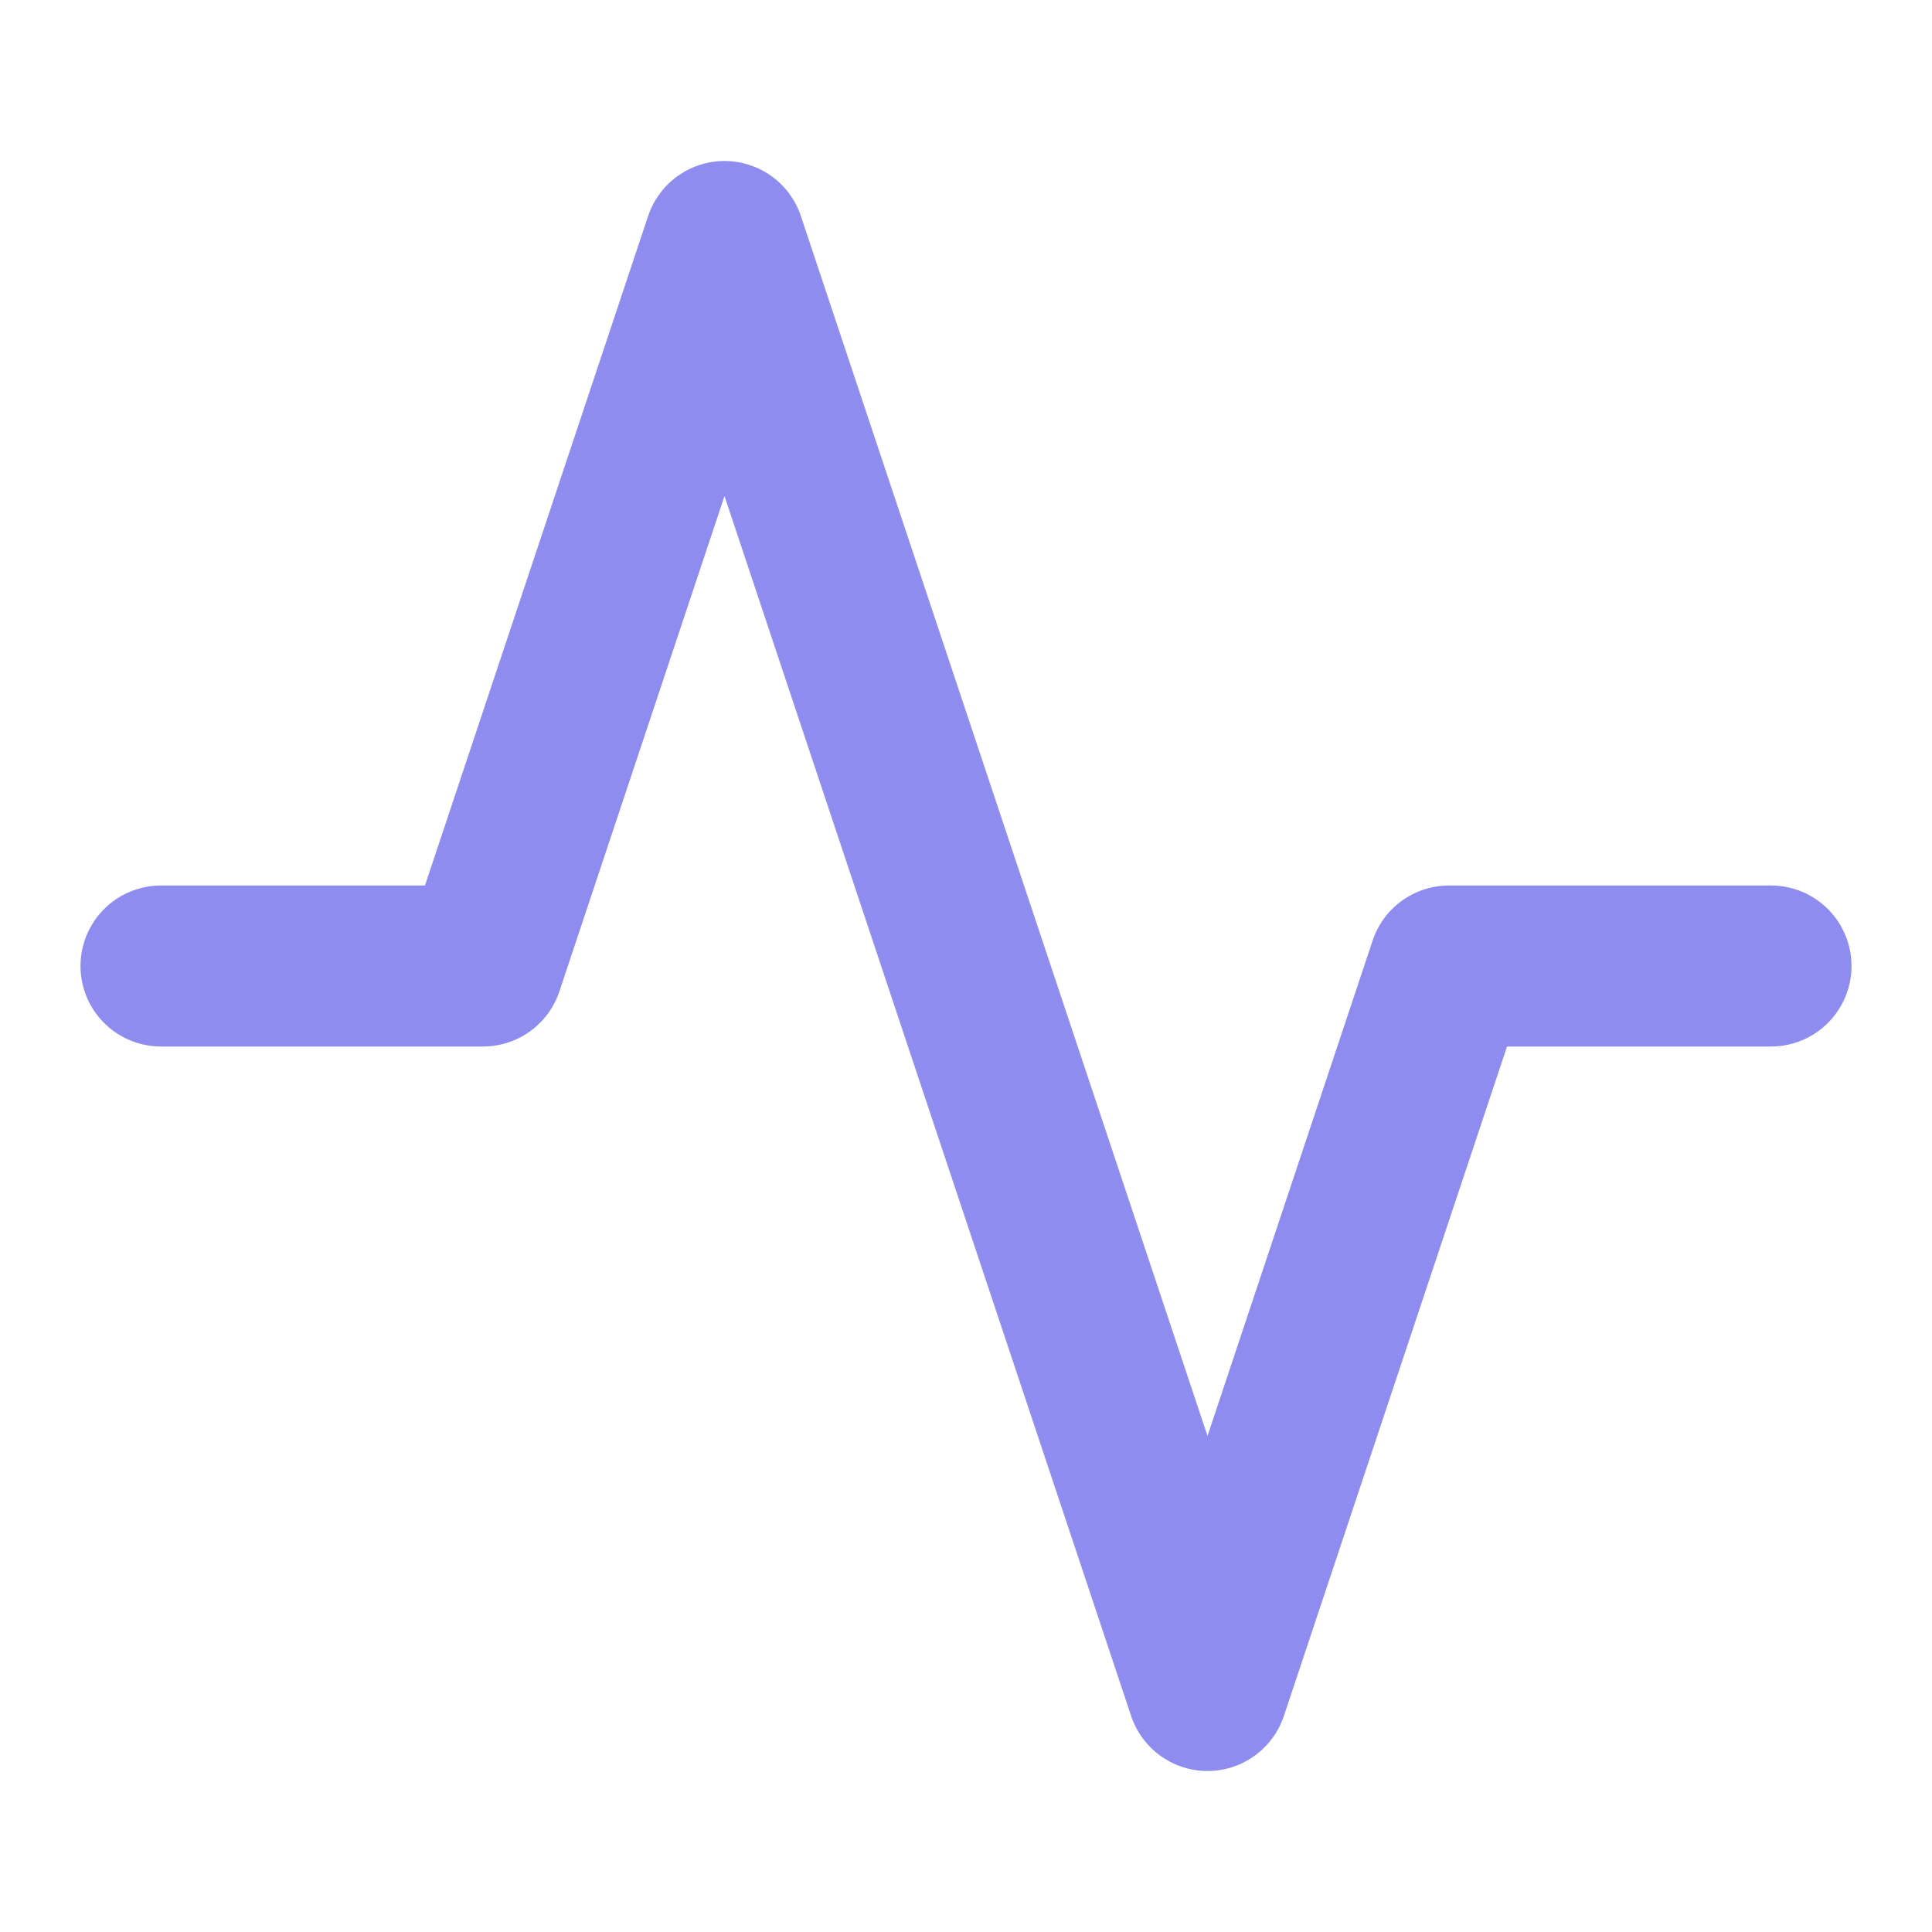
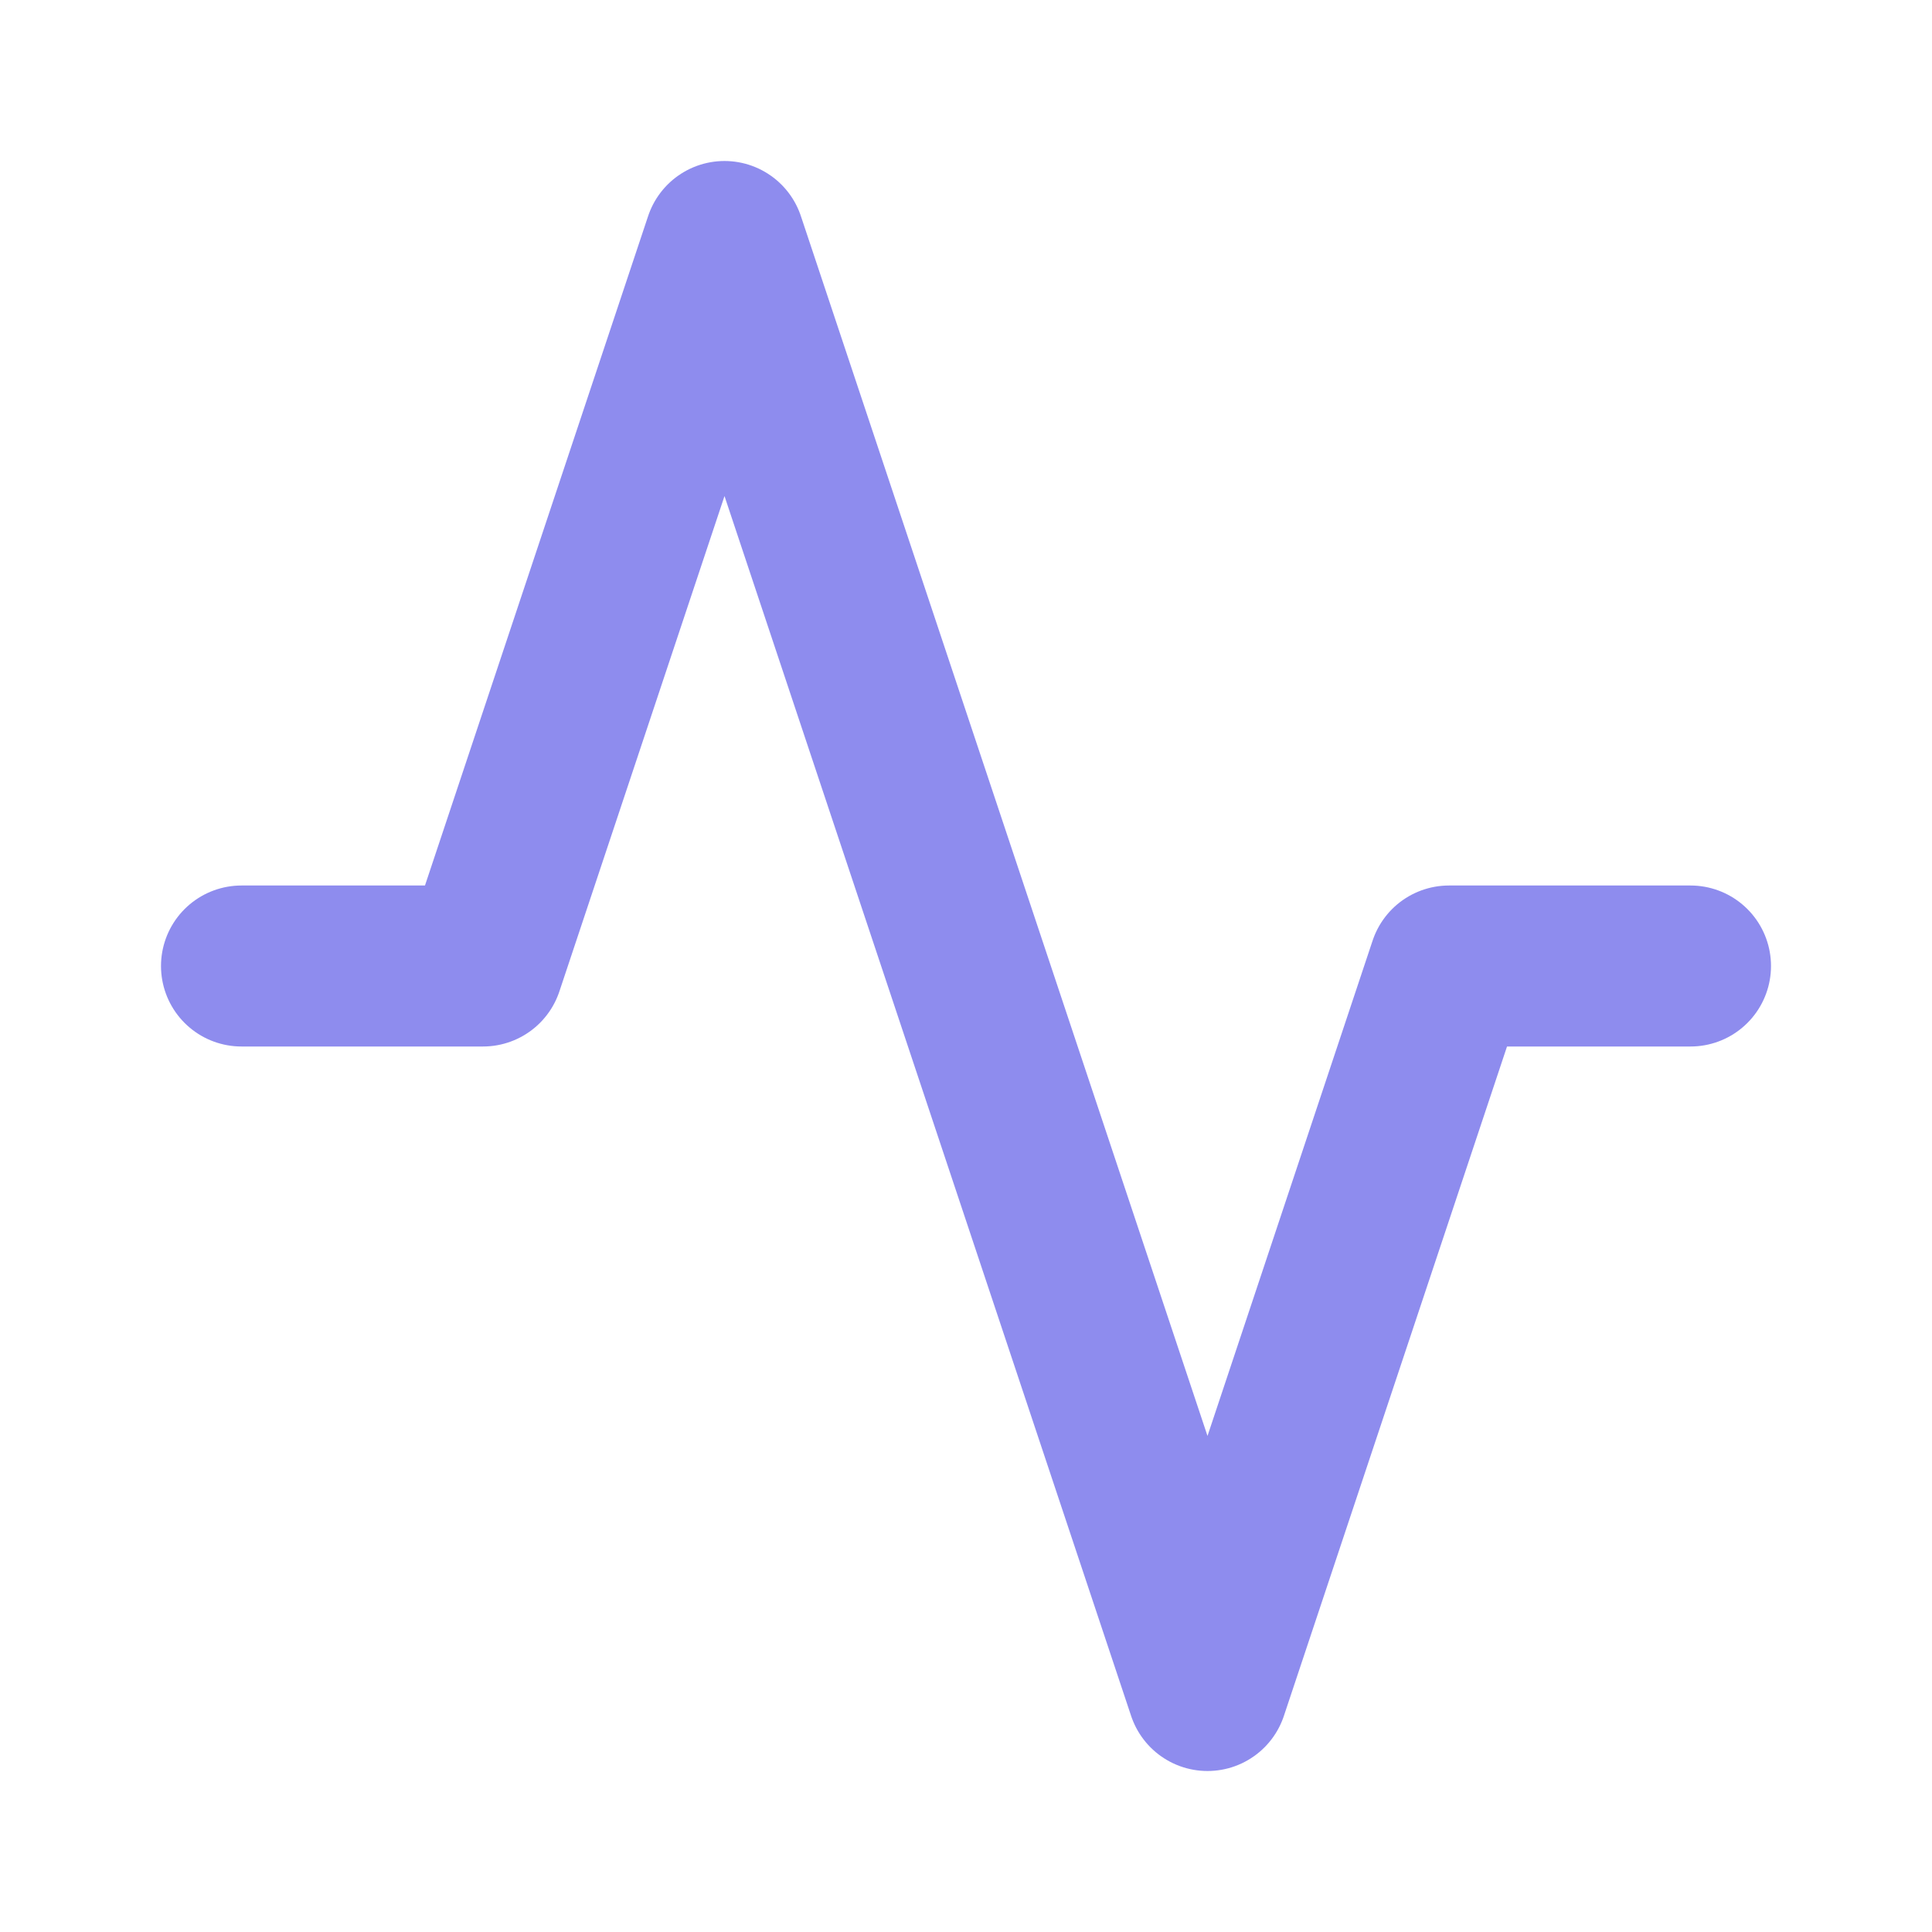
<svg xmlns="http://www.w3.org/2000/svg" width="24" height="24" viewBox="0 0 24 24" fill="none">
-   <path d="M22 12H18L15 21L9 3L6 12H2" stroke="#8E8CEE" stroke-width="2" stroke-linecap="round" stroke-linejoin="round" />
+   <path d="M21 12H18L15 21L9 3L6 12H3" stroke="#8E8CEE" stroke-width="2" stroke-linecap="round" stroke-linejoin="round" />
</svg>
